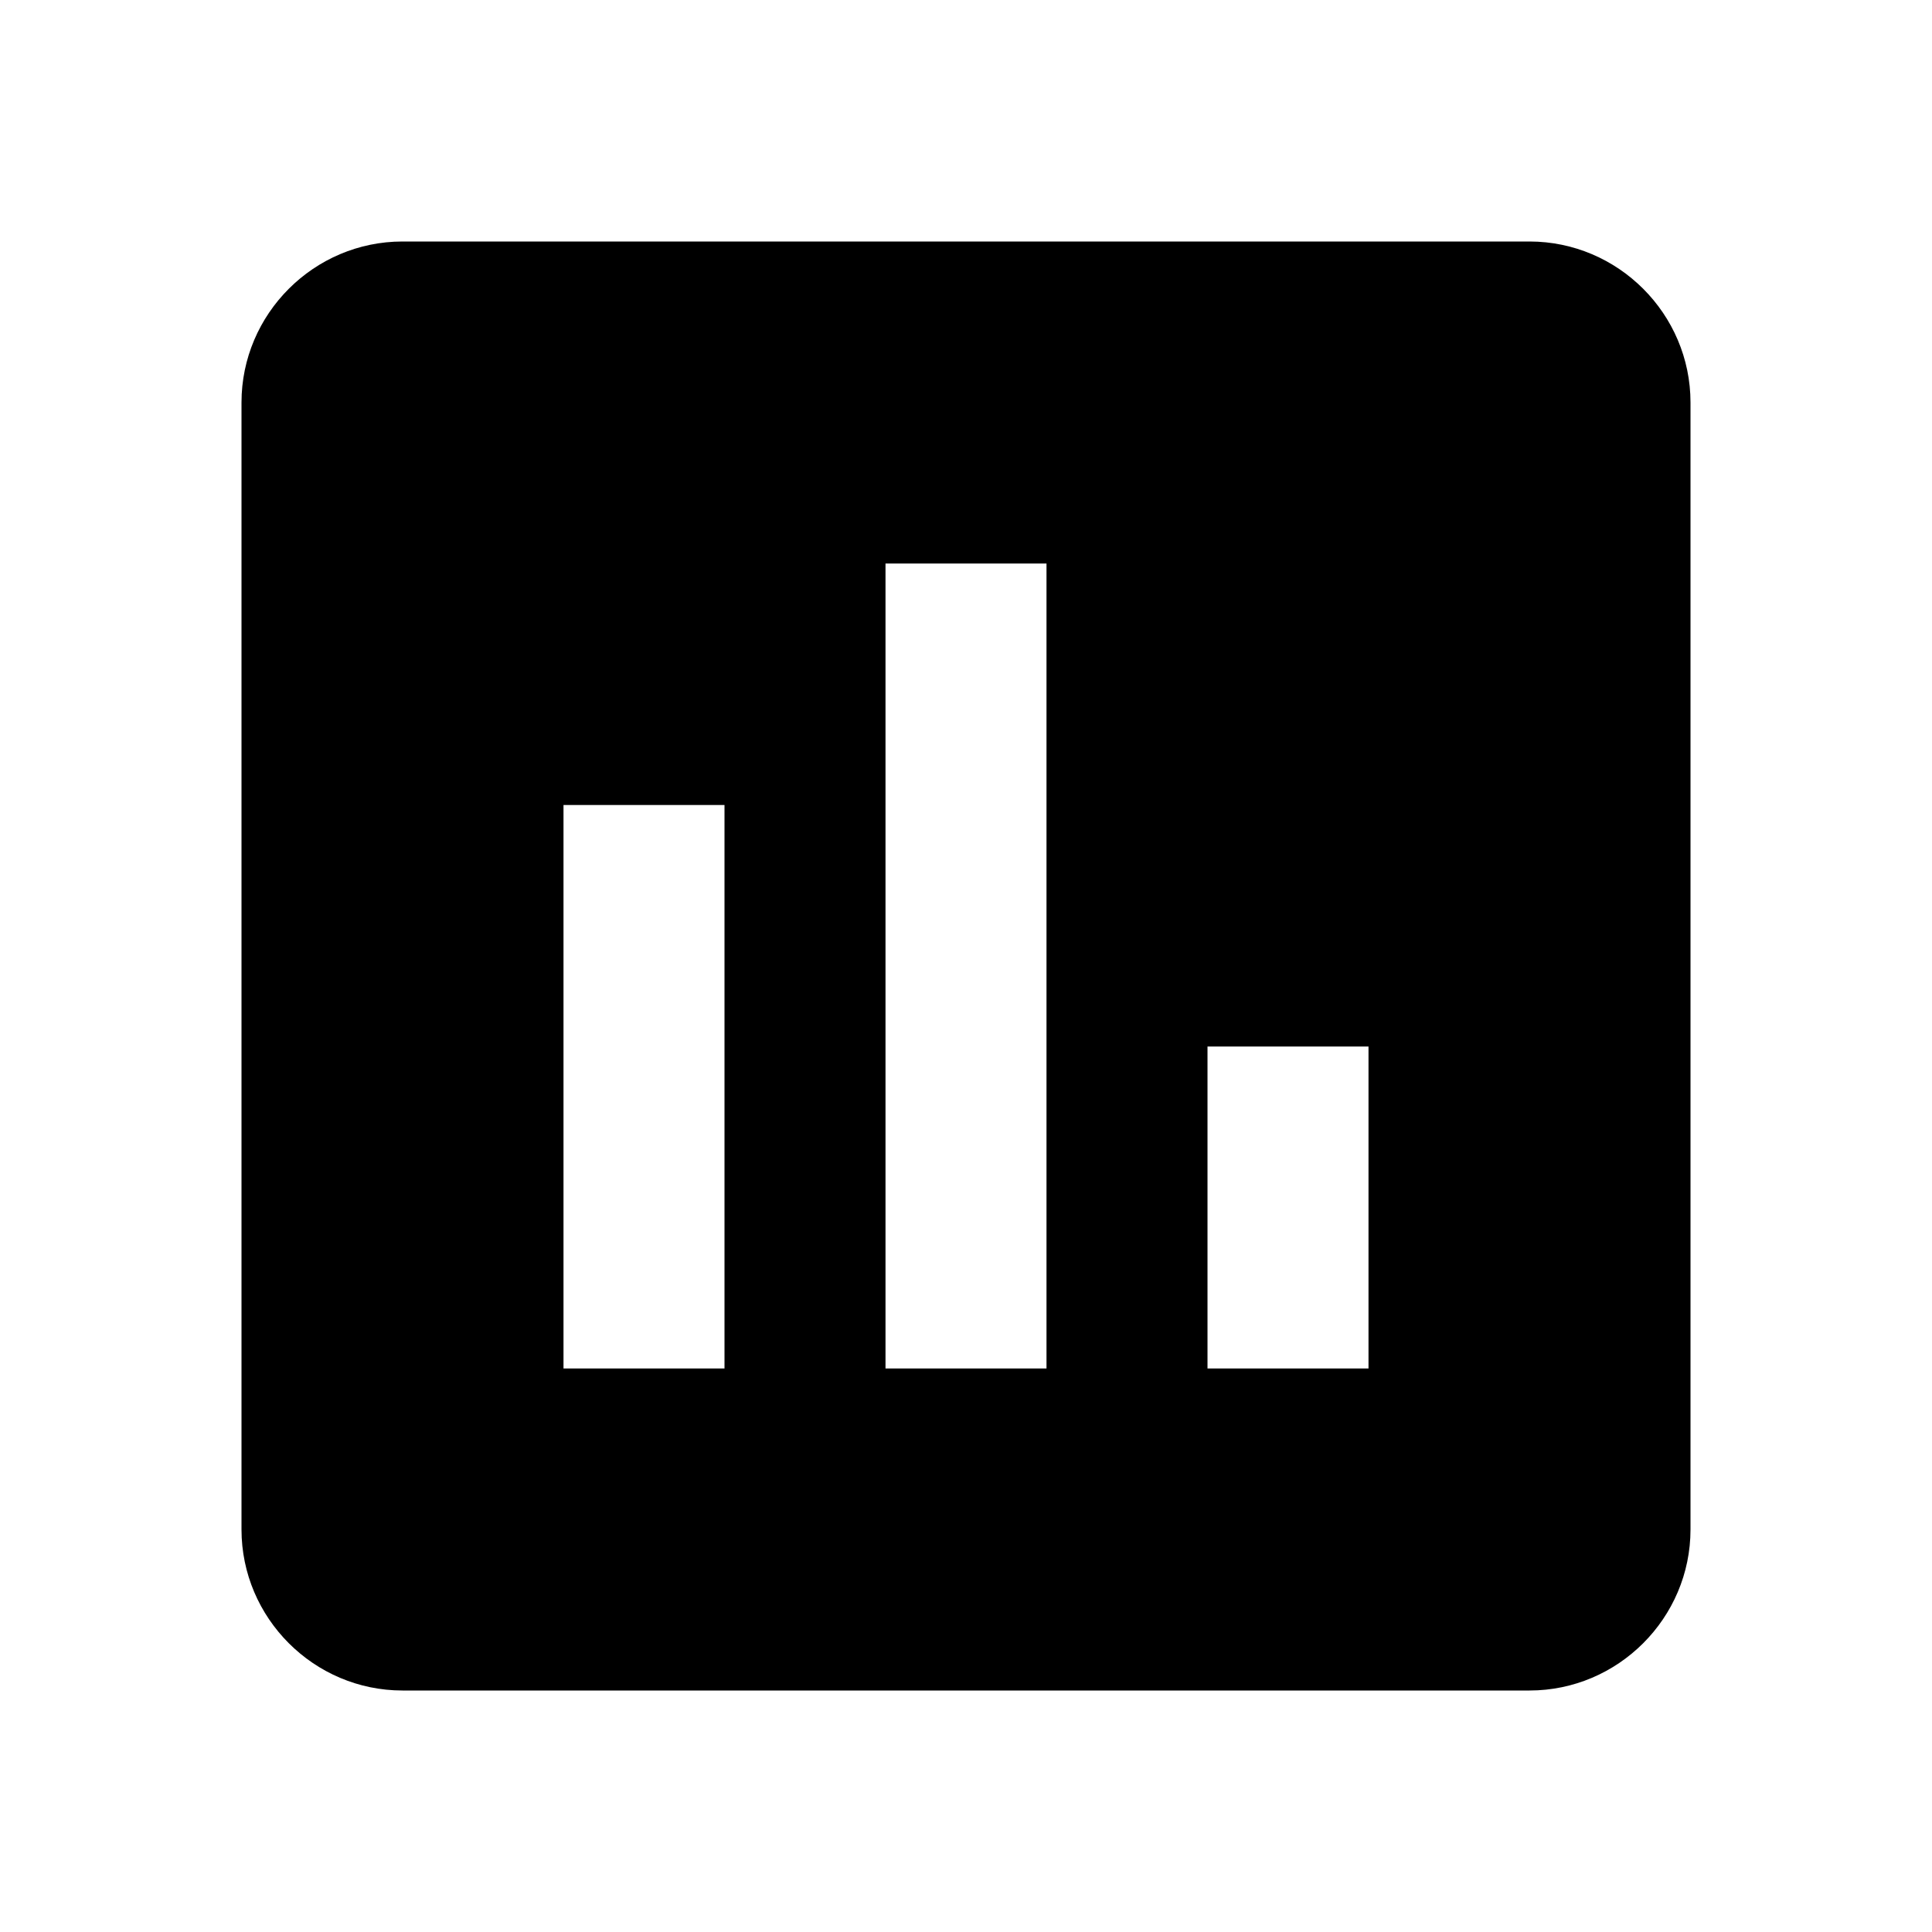
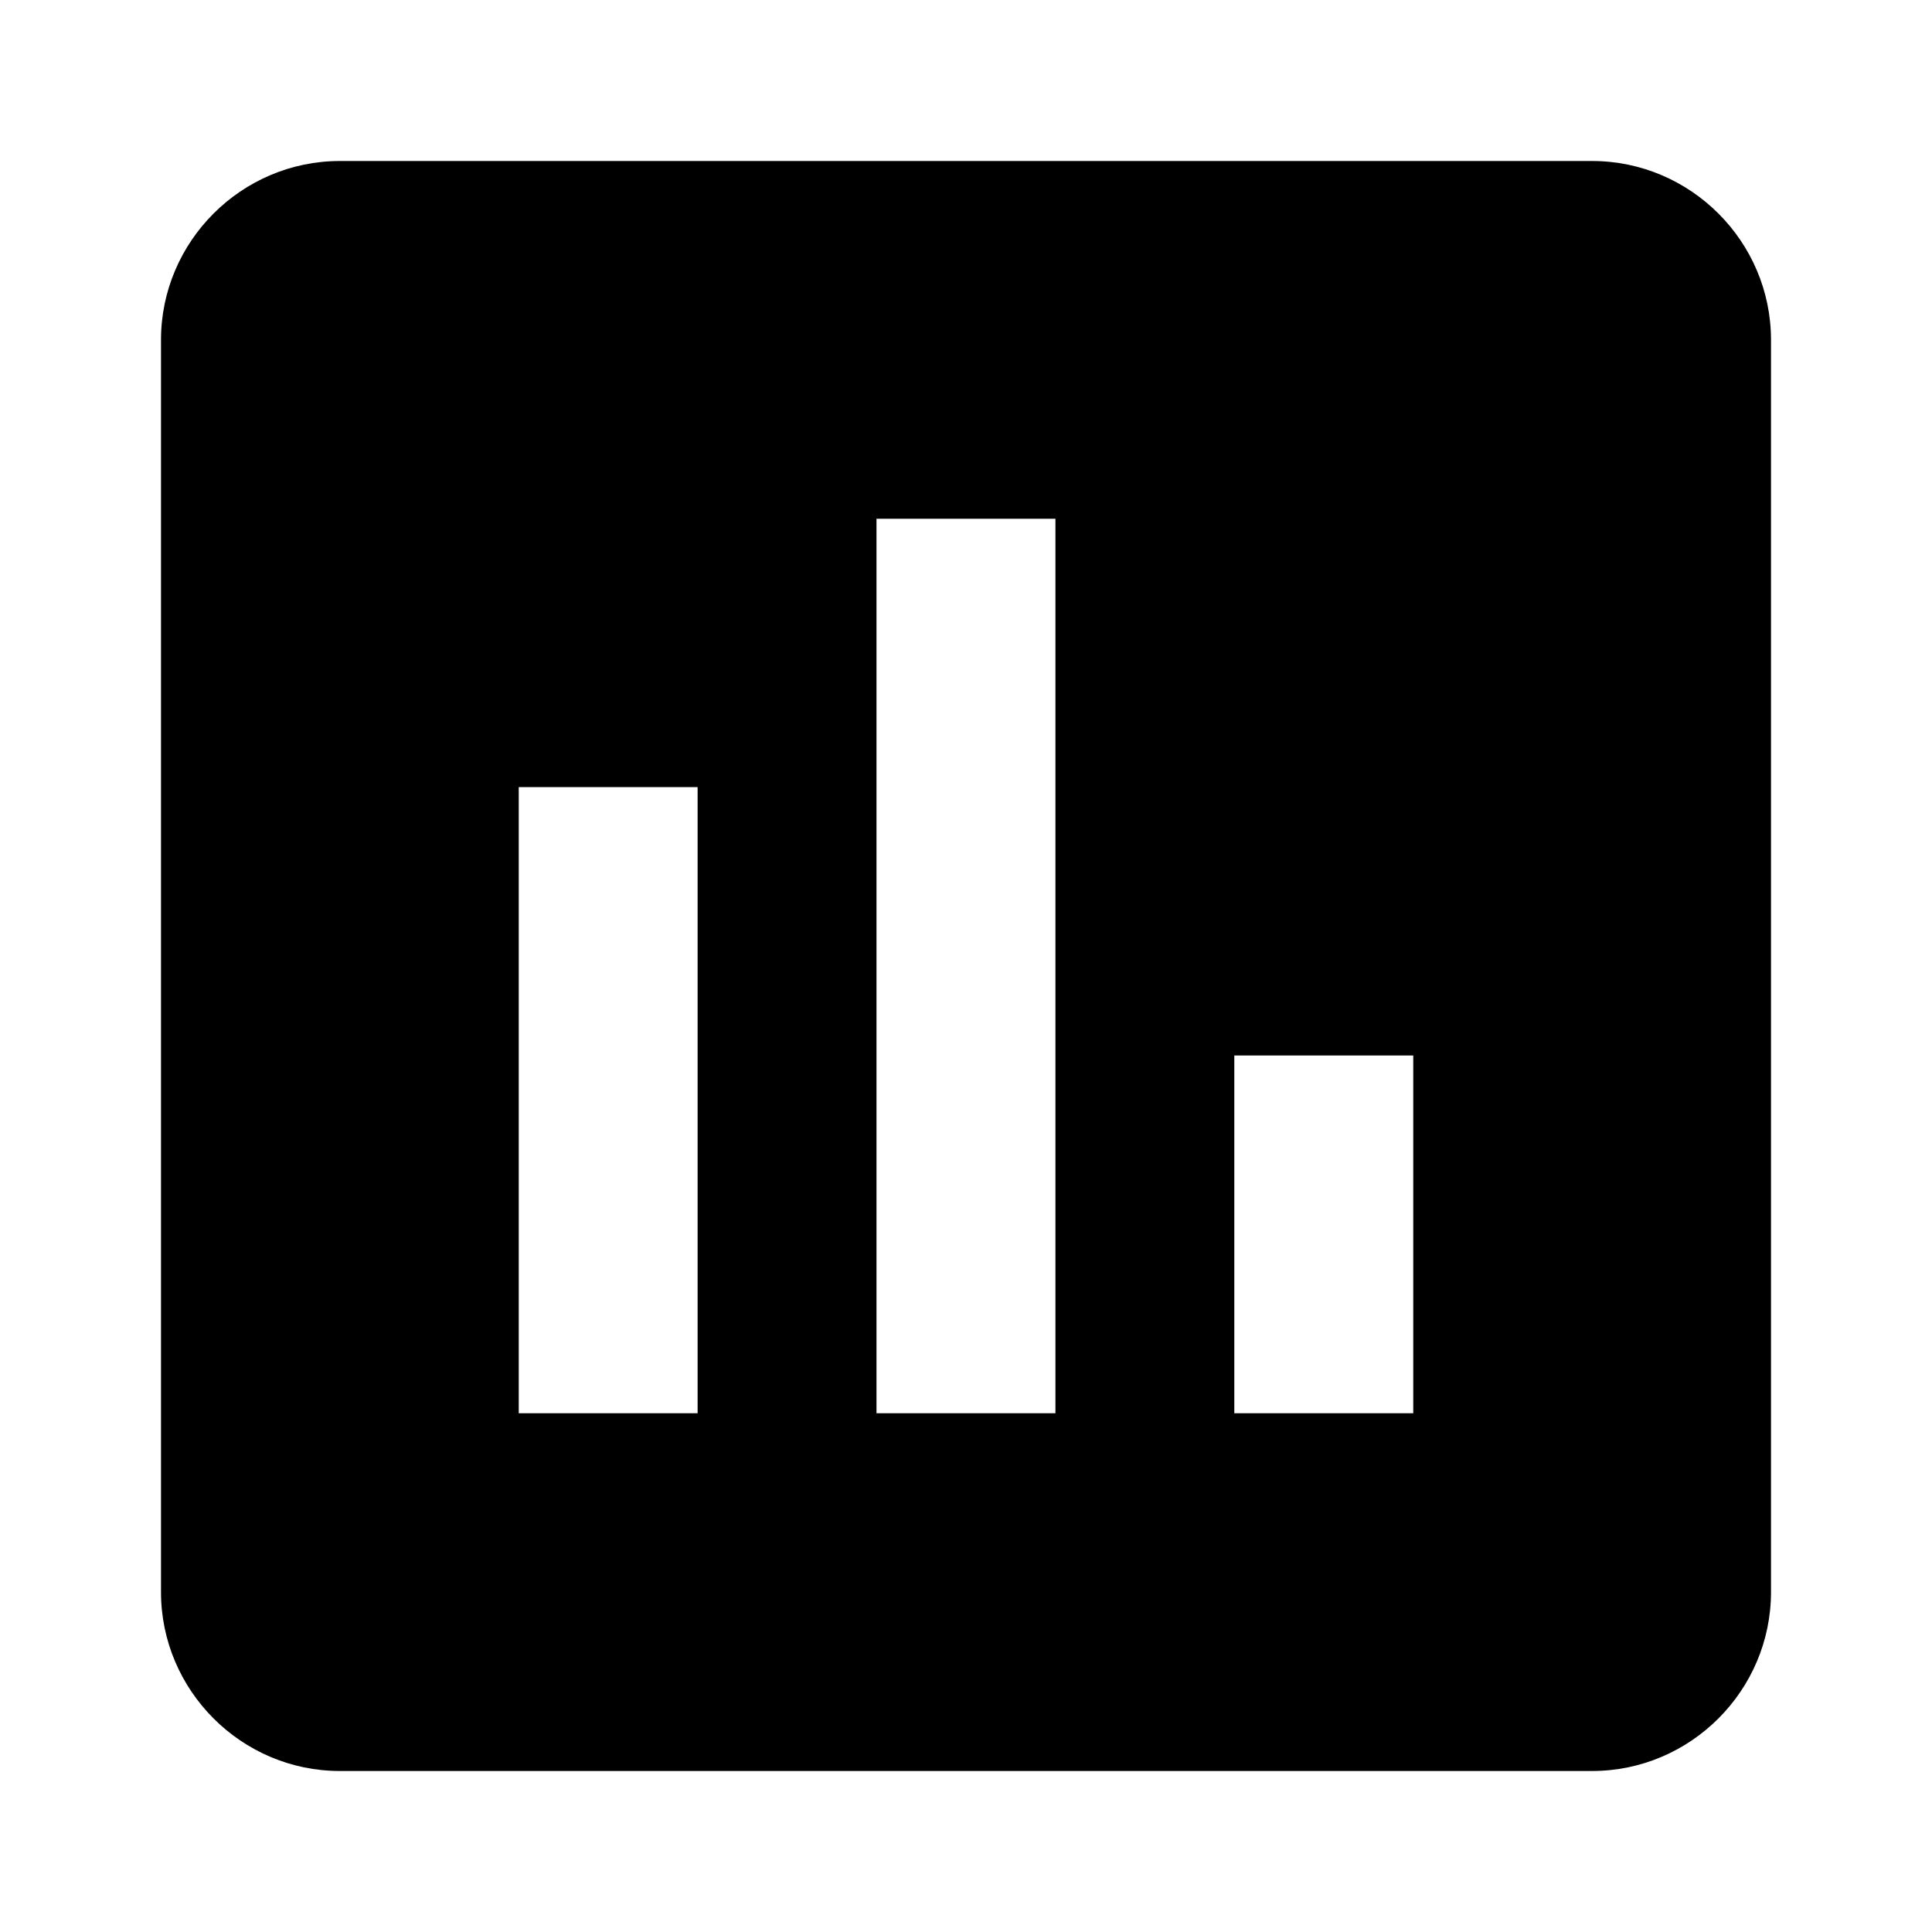
- <svg xmlns="http://www.w3.org/2000/svg" width="24" height="24" viewBox="0 0 24 24">
-   <path d="M19 3H5c-1.1 0-2 .9-2 2v14c0 1.1.9 2 2 2h14c1.1 0 2-.9 2-2V5c0-1.1-.9-2-2-2zM9 17H7v-7h2v7zm4 0h-2V7h2v10zm4 0h-2v-4h2v4z" />
-   <path d="M0 0h24v24H0z" fill="none" />
+ <svg xmlns="http://www.w3.org/2000/svg" version="1.1" id="icon_poll" x="0px" y="0px" width="24px" height="24px" viewBox="0 0 24 24" enable-background="new 0 0 24 24" xml:space="preserve">
+   <path d="M19.777,2H4.222C3,2,2,3,2,4.222v15.555C2,21,3,22,4.222,22h15.555C21,22,22,21,22,19.777V4.222C22,3,21,2,19.777,2z   M8.667,17.556H6.444V9.778h2.222V17.556z M13.111,17.556h-2.223V6.444h2.223V17.556z M17.556,17.556h-2.223v-4.444h2.223V17.556z" />
</svg>
